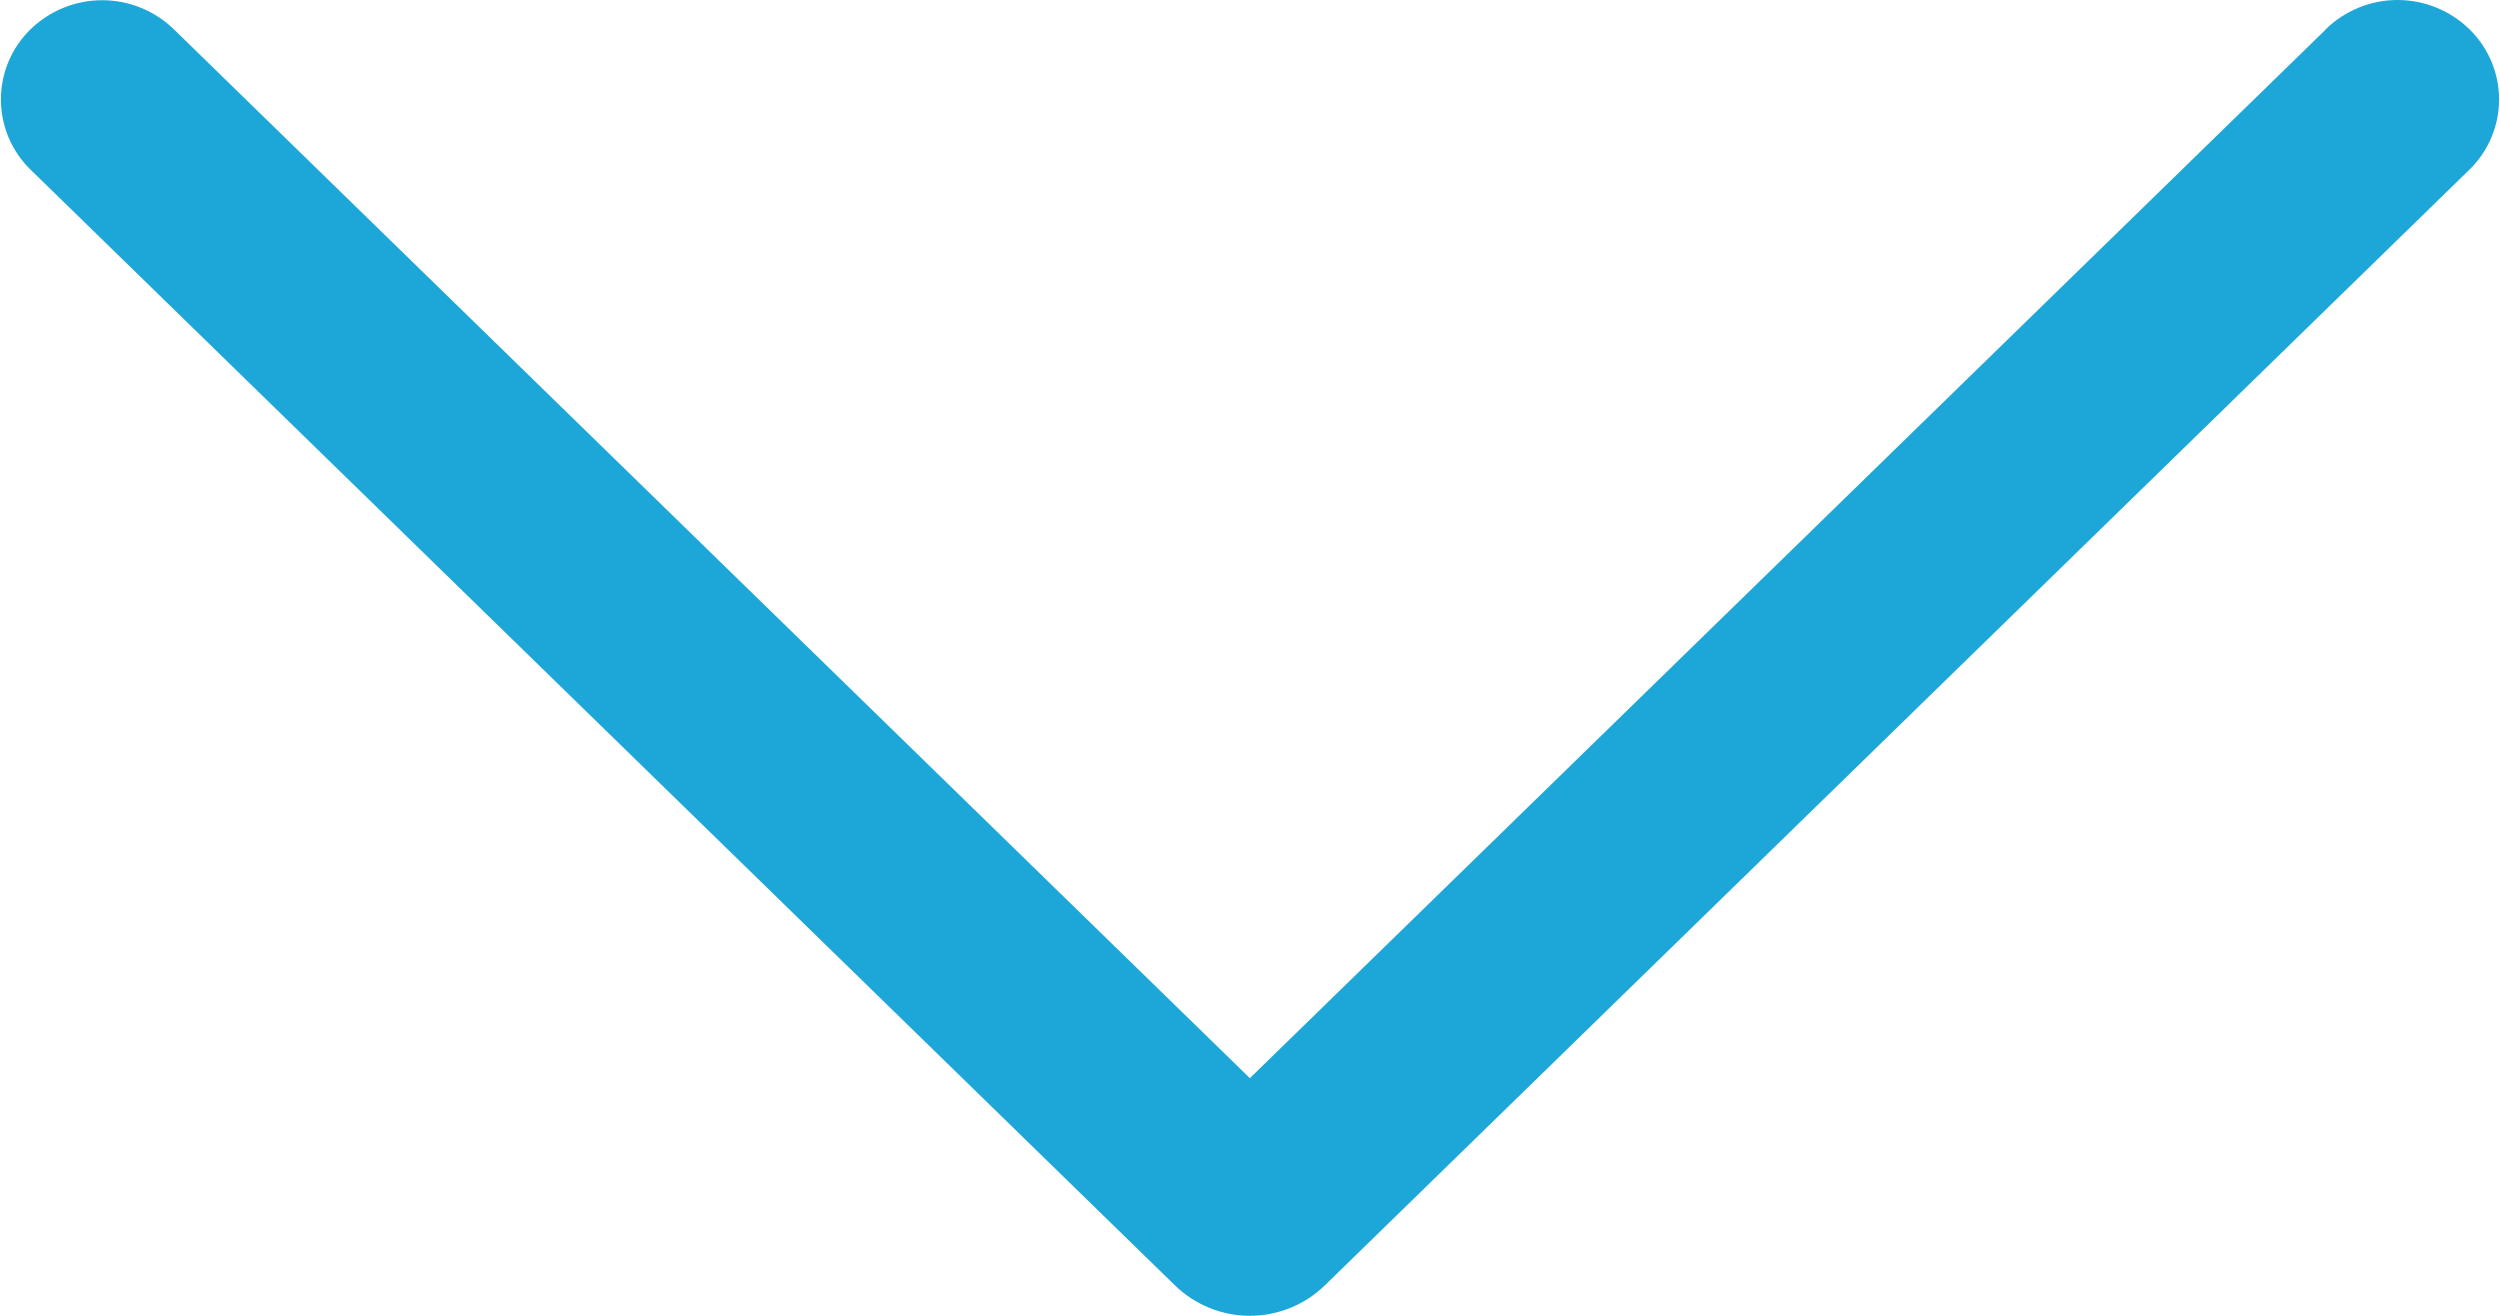
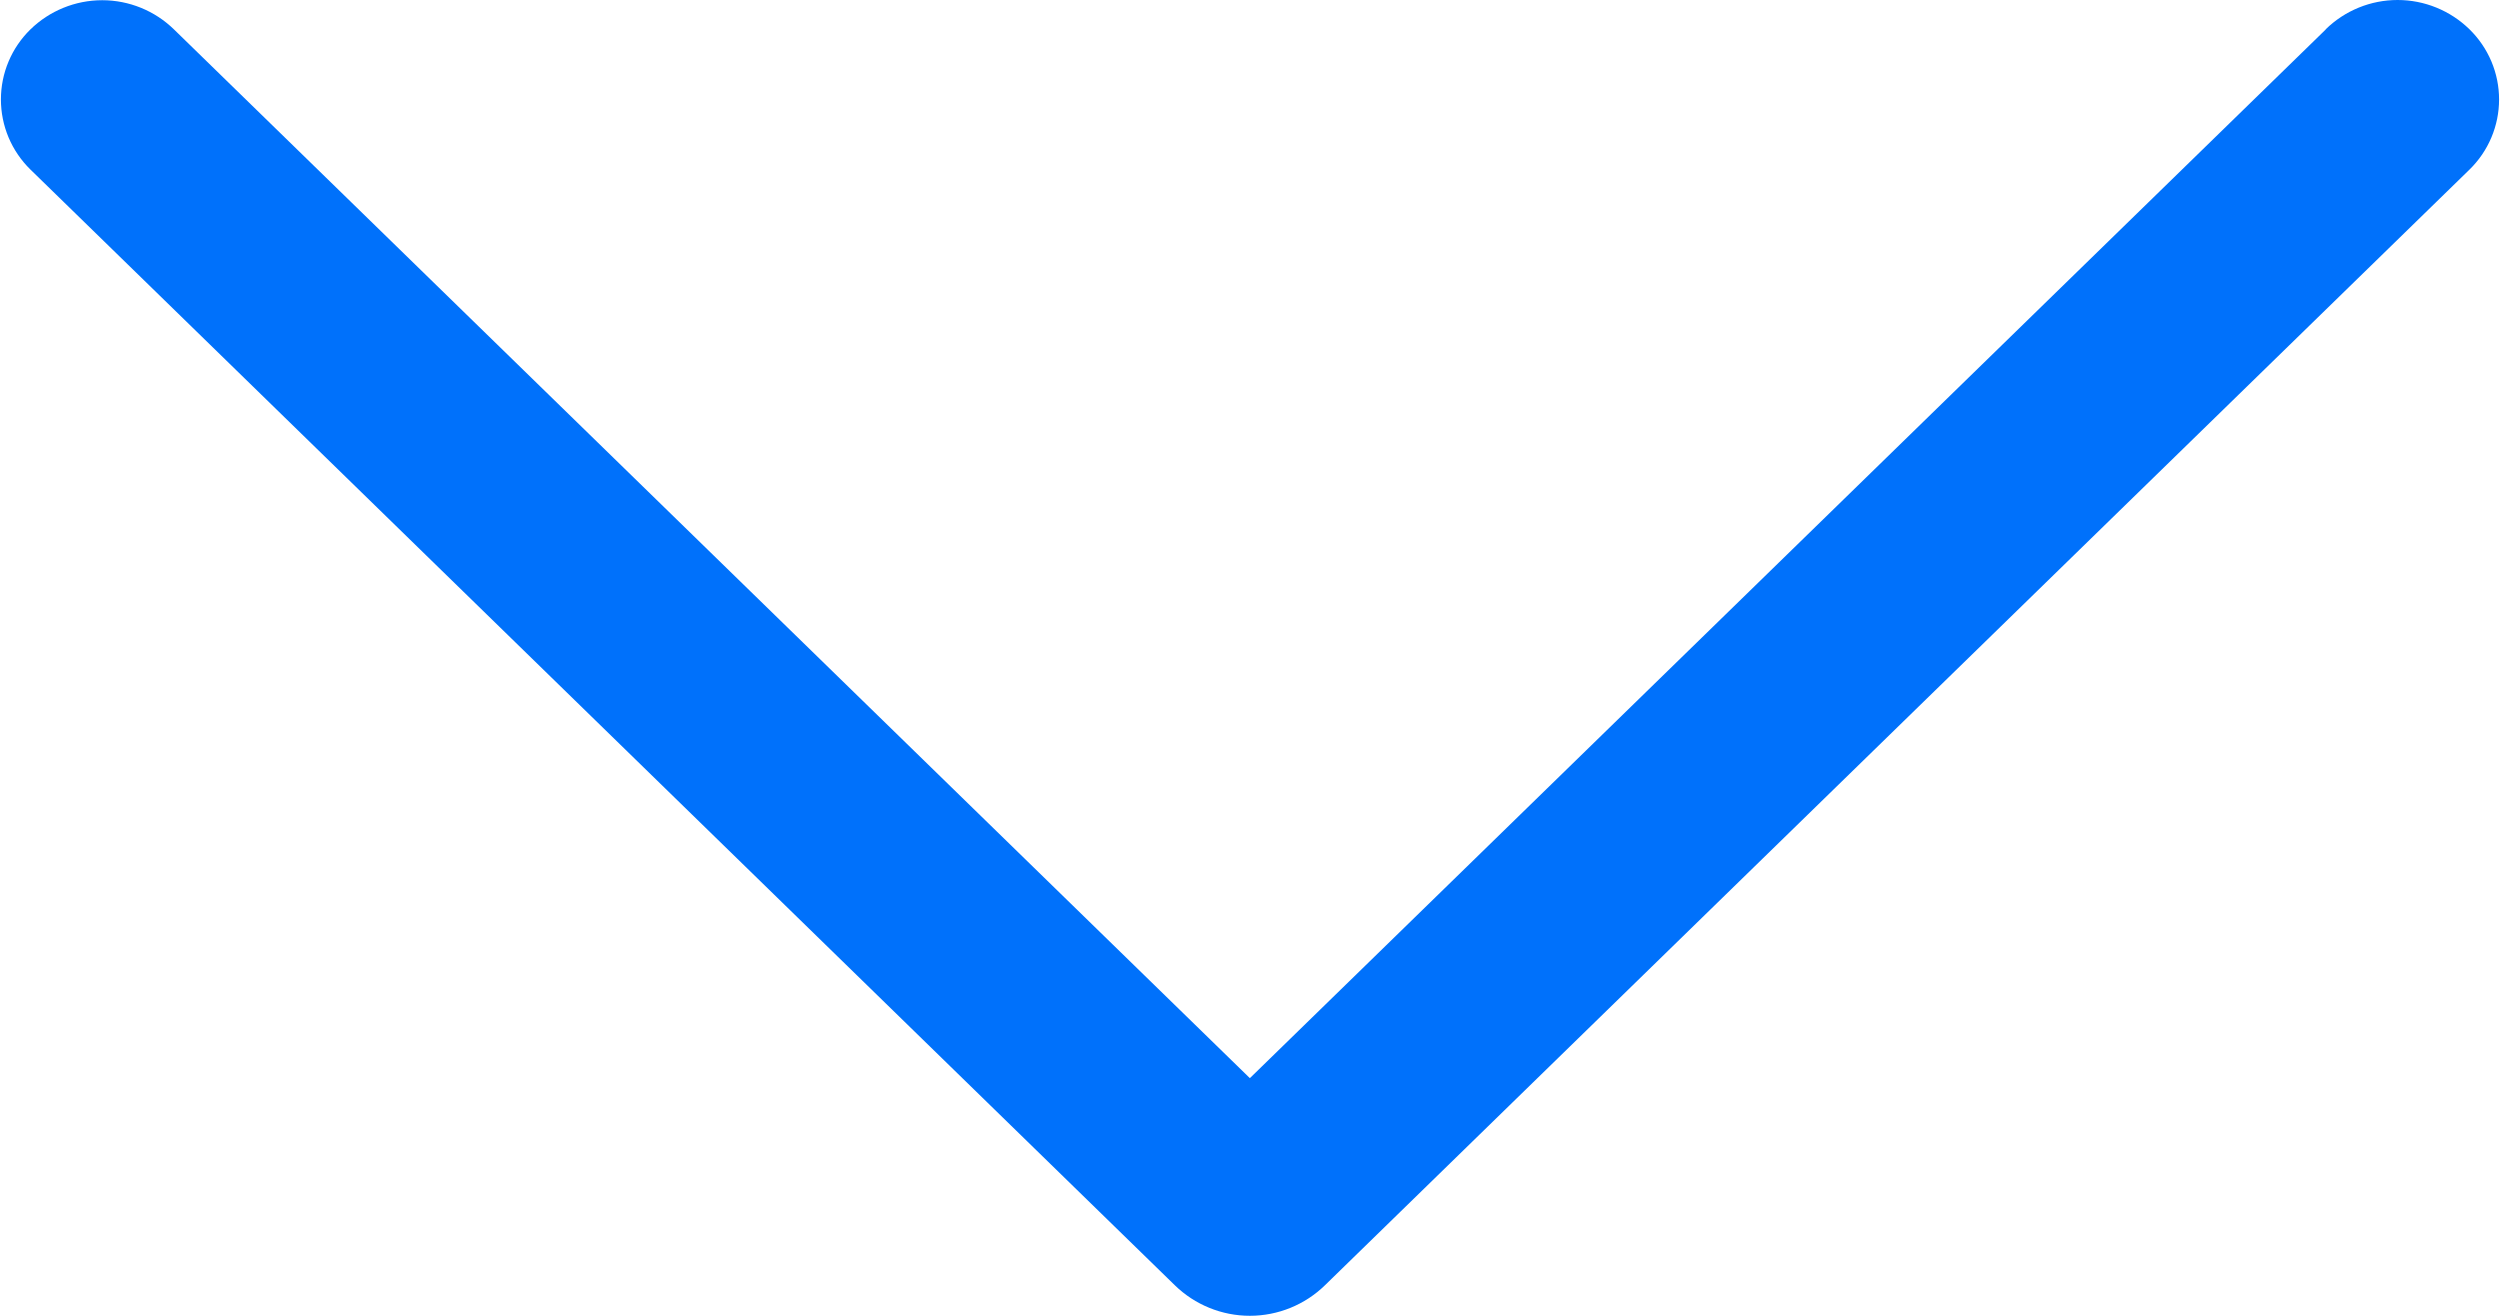
<svg xmlns="http://www.w3.org/2000/svg" width="57" height="30" viewBox="0 0 57 30" fill="none">
-   <path d="M53.026 0.673L28.497 24.582L3.969 0.673C3.531 0.245 2.943 0.005 2.33 0.005C1.718 0.005 1.129 0.245 0.691 0.673C0.479 0.881 0.31 1.129 0.195 1.403C0.08 1.676 0.021 1.97 0.021 2.268C0.021 2.565 0.08 2.859 0.195 3.133C0.31 3.406 0.479 3.655 0.691 3.863L26.785 29.303C27.243 29.75 27.858 30 28.497 30C29.137 30 29.752 29.75 30.21 29.303L56.304 3.867C56.517 3.659 56.687 3.411 56.803 3.136C56.919 2.861 56.979 2.566 56.979 2.268C56.979 1.969 56.919 1.674 56.803 1.399C56.687 1.125 56.517 0.876 56.304 0.668C55.866 0.24 55.277 0 54.665 0C54.052 0 53.464 0.24 53.026 0.668V0.673Z" fill="#1DA7D9" />
+   <path d="M53.026 0.673L28.497 24.582L3.969 0.673C3.531 0.245 2.943 0.005 2.33 0.005C1.718 0.005 1.129 0.245 0.691 0.673C0.479 0.881 0.31 1.129 0.195 1.403C0.08 1.676 0.021 1.97 0.021 2.268C0.021 2.565 0.08 2.859 0.195 3.133C0.31 3.406 0.479 3.655 0.691 3.863L26.785 29.303C27.243 29.75 27.858 30 28.497 30C29.137 30 29.752 29.75 30.21 29.303L56.304 3.867C56.517 3.659 56.687 3.411 56.803 3.136C56.919 2.861 56.979 2.566 56.979 2.268C56.979 1.969 56.919 1.674 56.803 1.399C56.687 1.125 56.517 0.876 56.304 0.668C55.866 0.24 55.277 0 54.665 0C54.052 0 53.464 0.24 53.026 0.668V0.673Z" fill="rgba(0, 113, 251, 1)" />
</svg>
